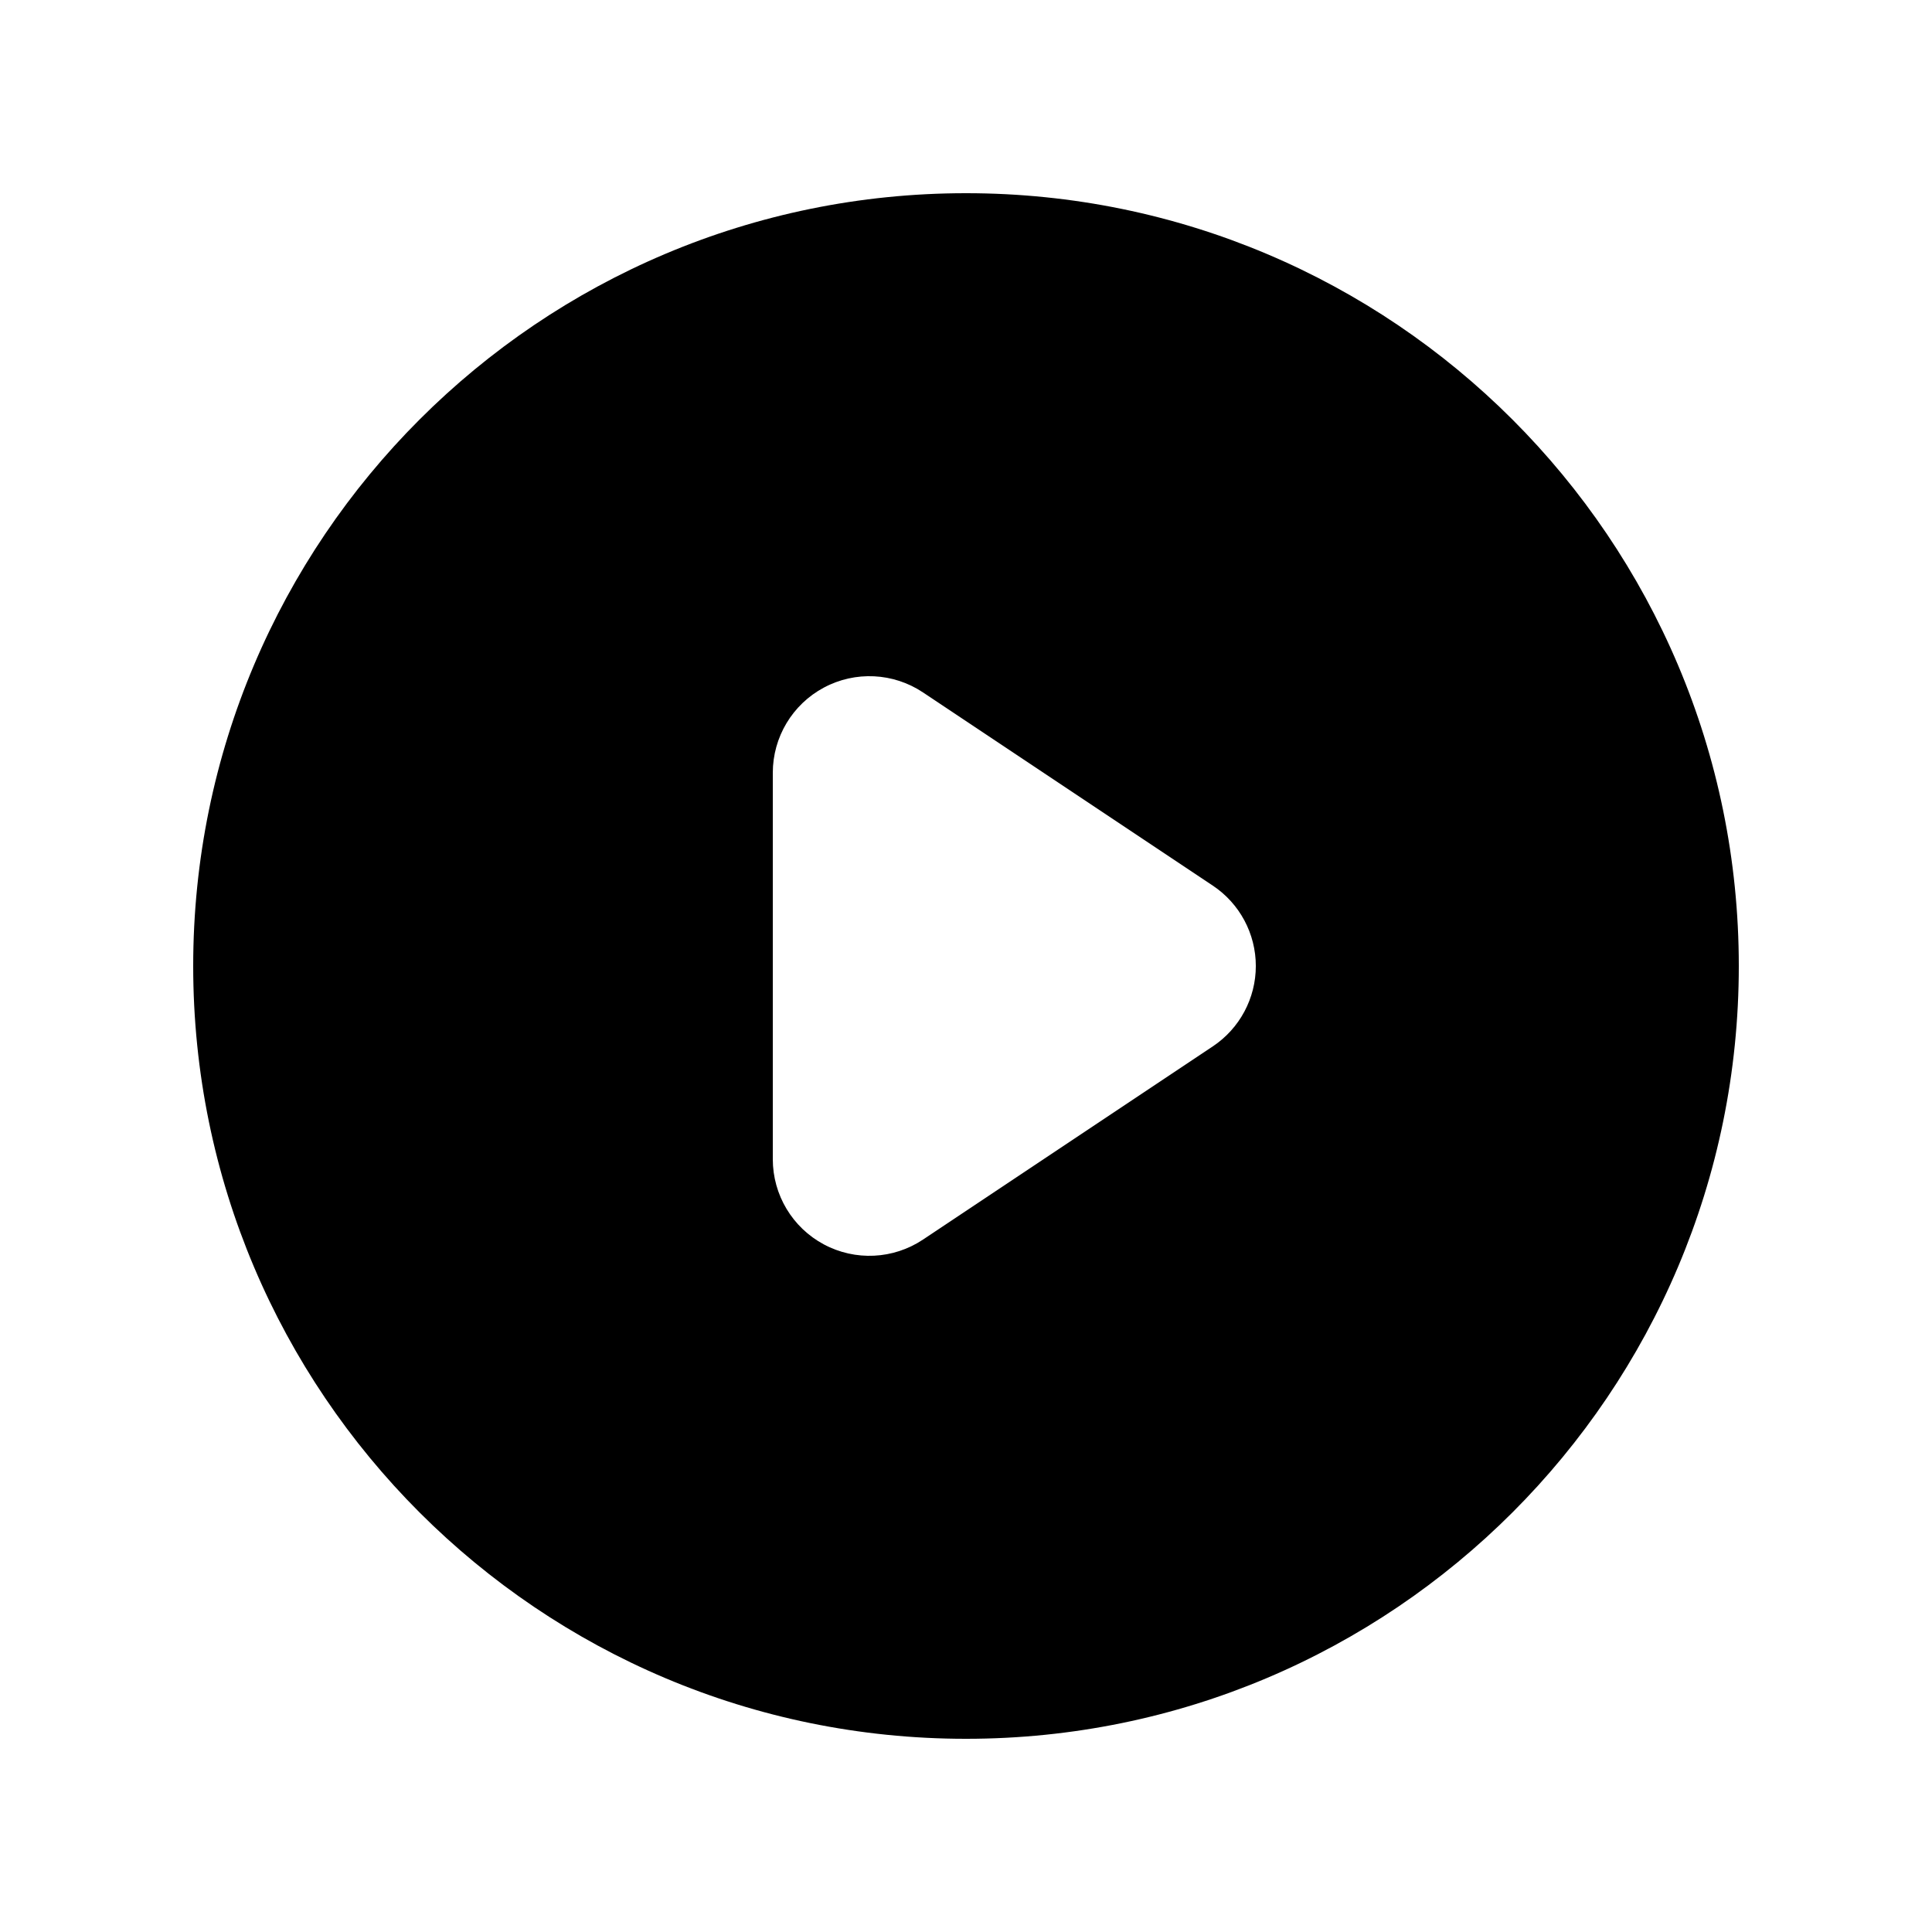
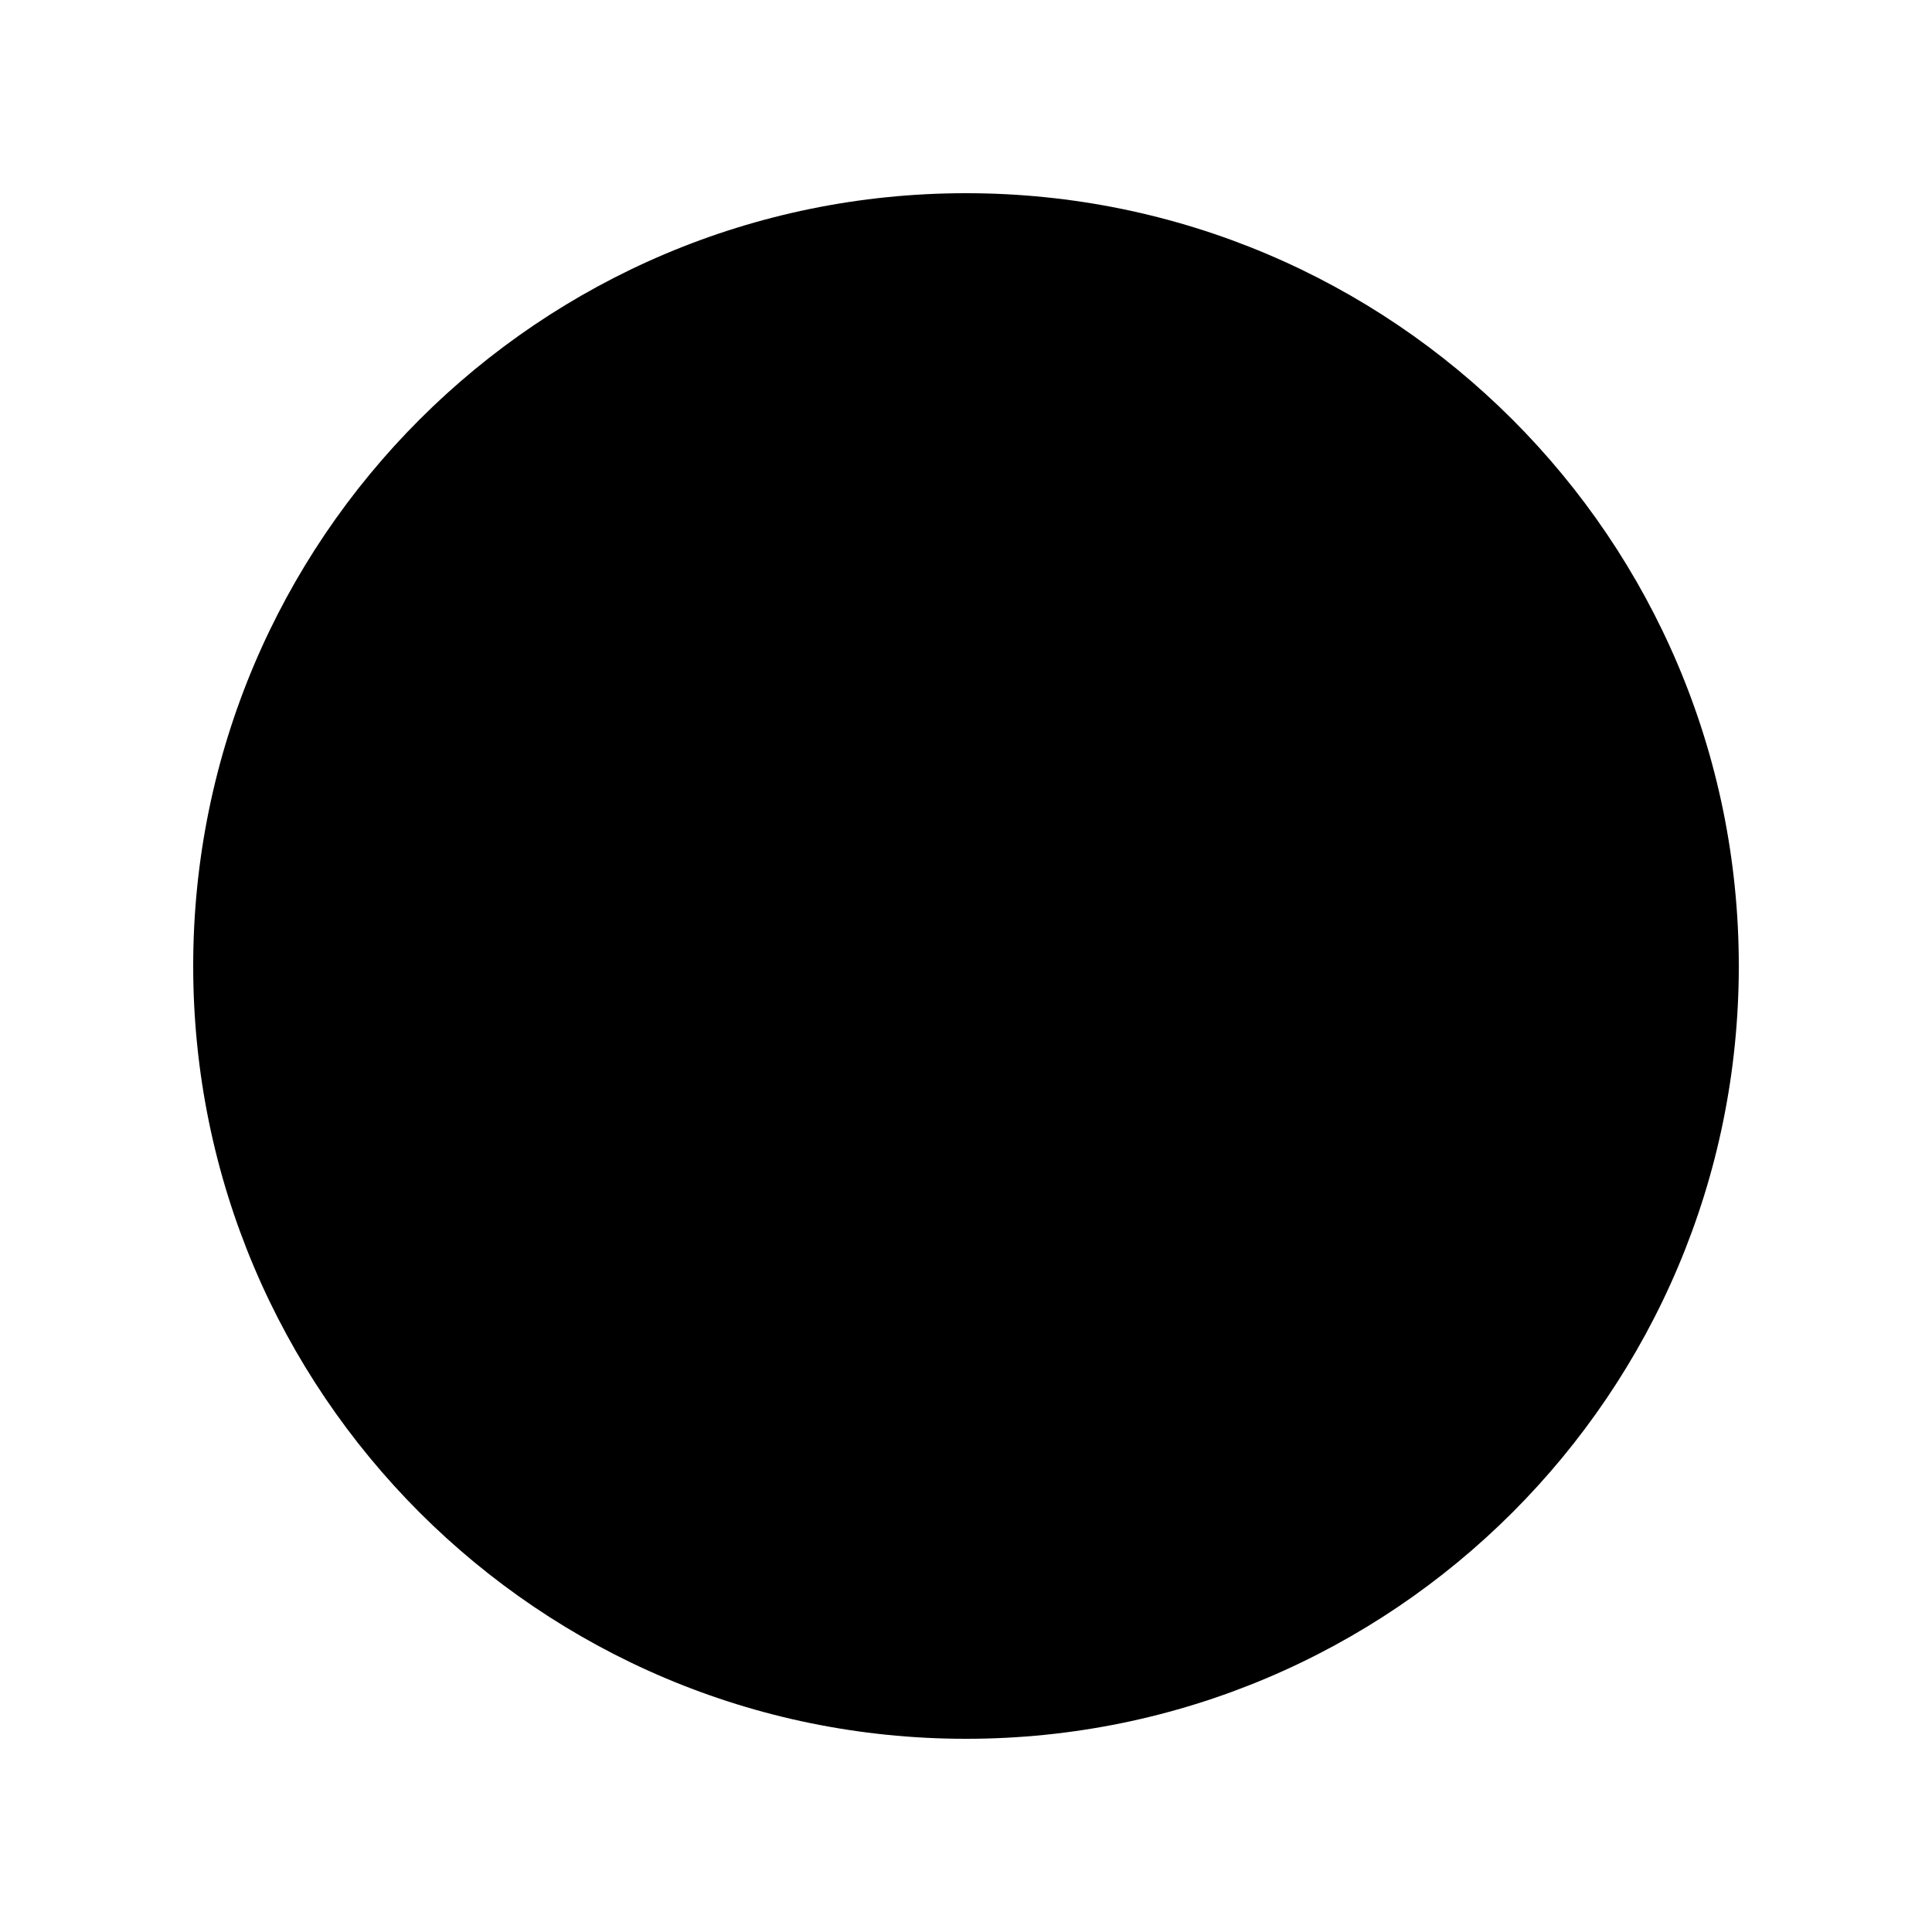
<svg xmlns="http://www.w3.org/2000/svg" class="h-5 w-5" viewBox="0 0 20 20" fill="currentColor">
-   <path fill-rule="evenodd" d="M10 18a8 8 0 100-16 8 8 0 000 16zM9.555 7.168A1 1 0 008 8v4a1 1 0 001.555.832l3-2a1 1 0 000-1.664l-3-2z" clip-rule="evenodd" />
+   <path fillRule="evenodd" d="M10 18a8 8 0 100-16 8 8 0 000 16zM9.555 7.168A1 1 0 008 8v4a1 1 0 001.555.832l3-2a1 1 0 000-1.664l-3-2z" clipRule="evenodd" />
</svg>
